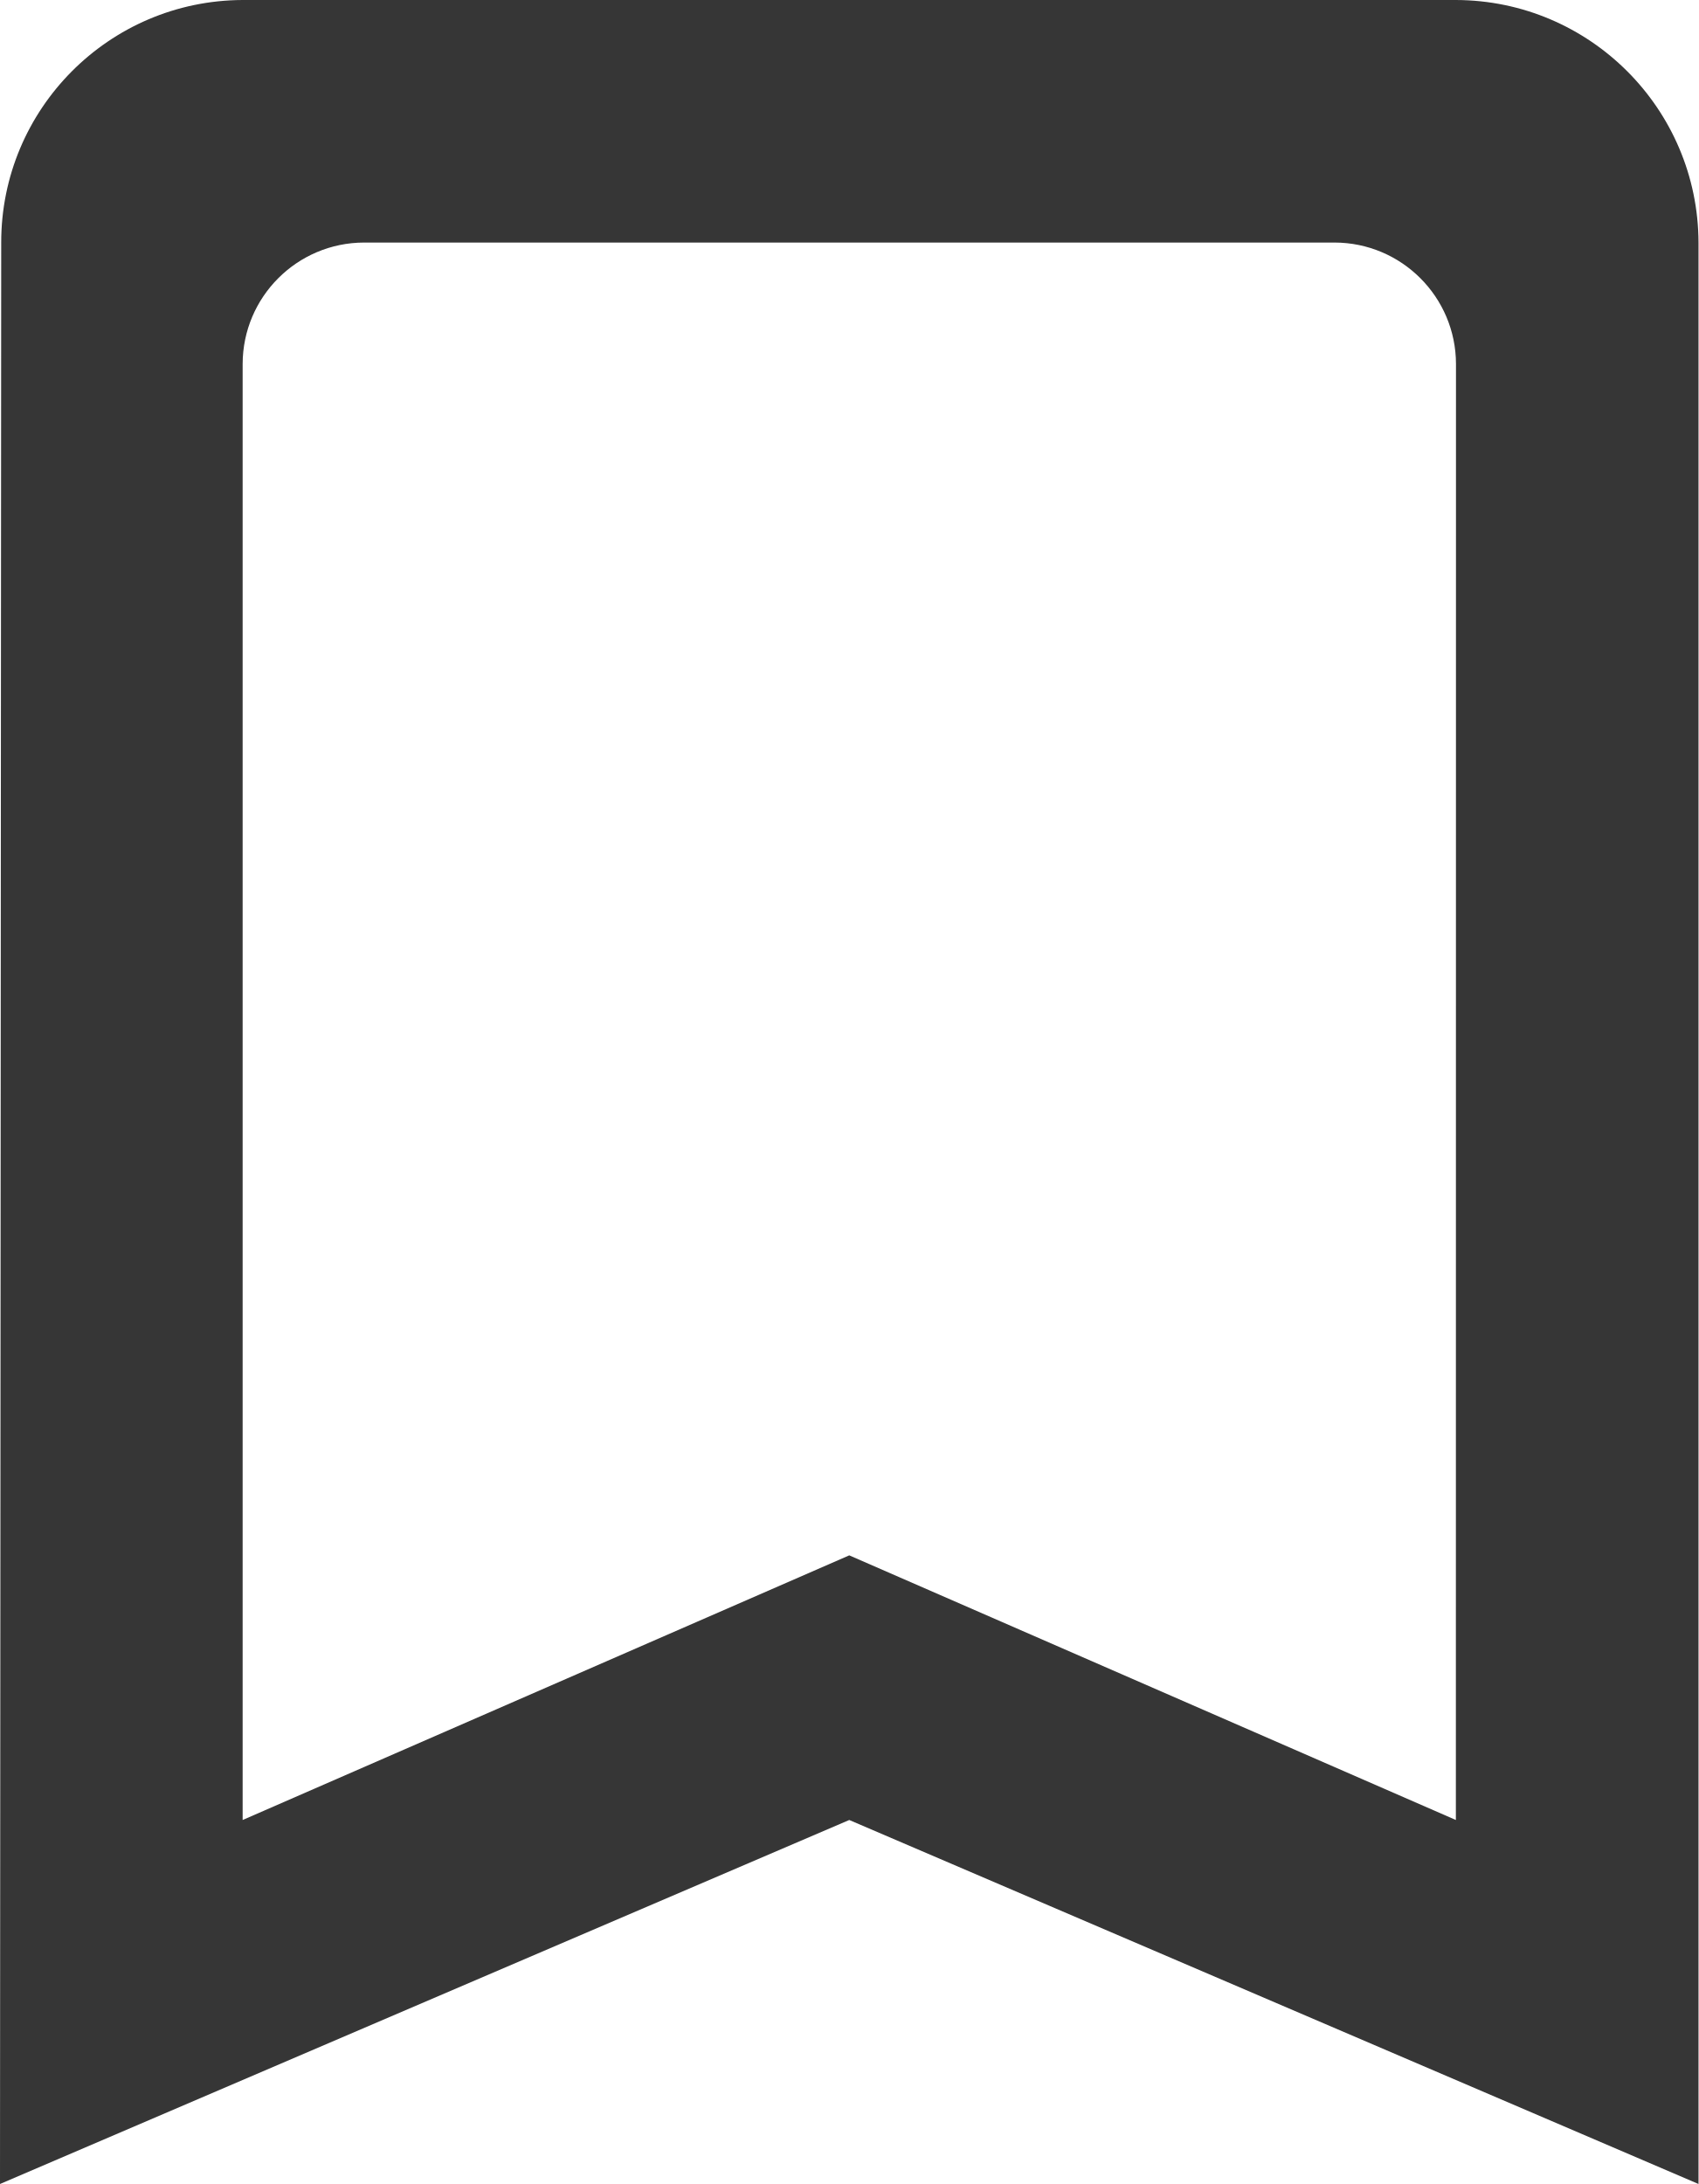
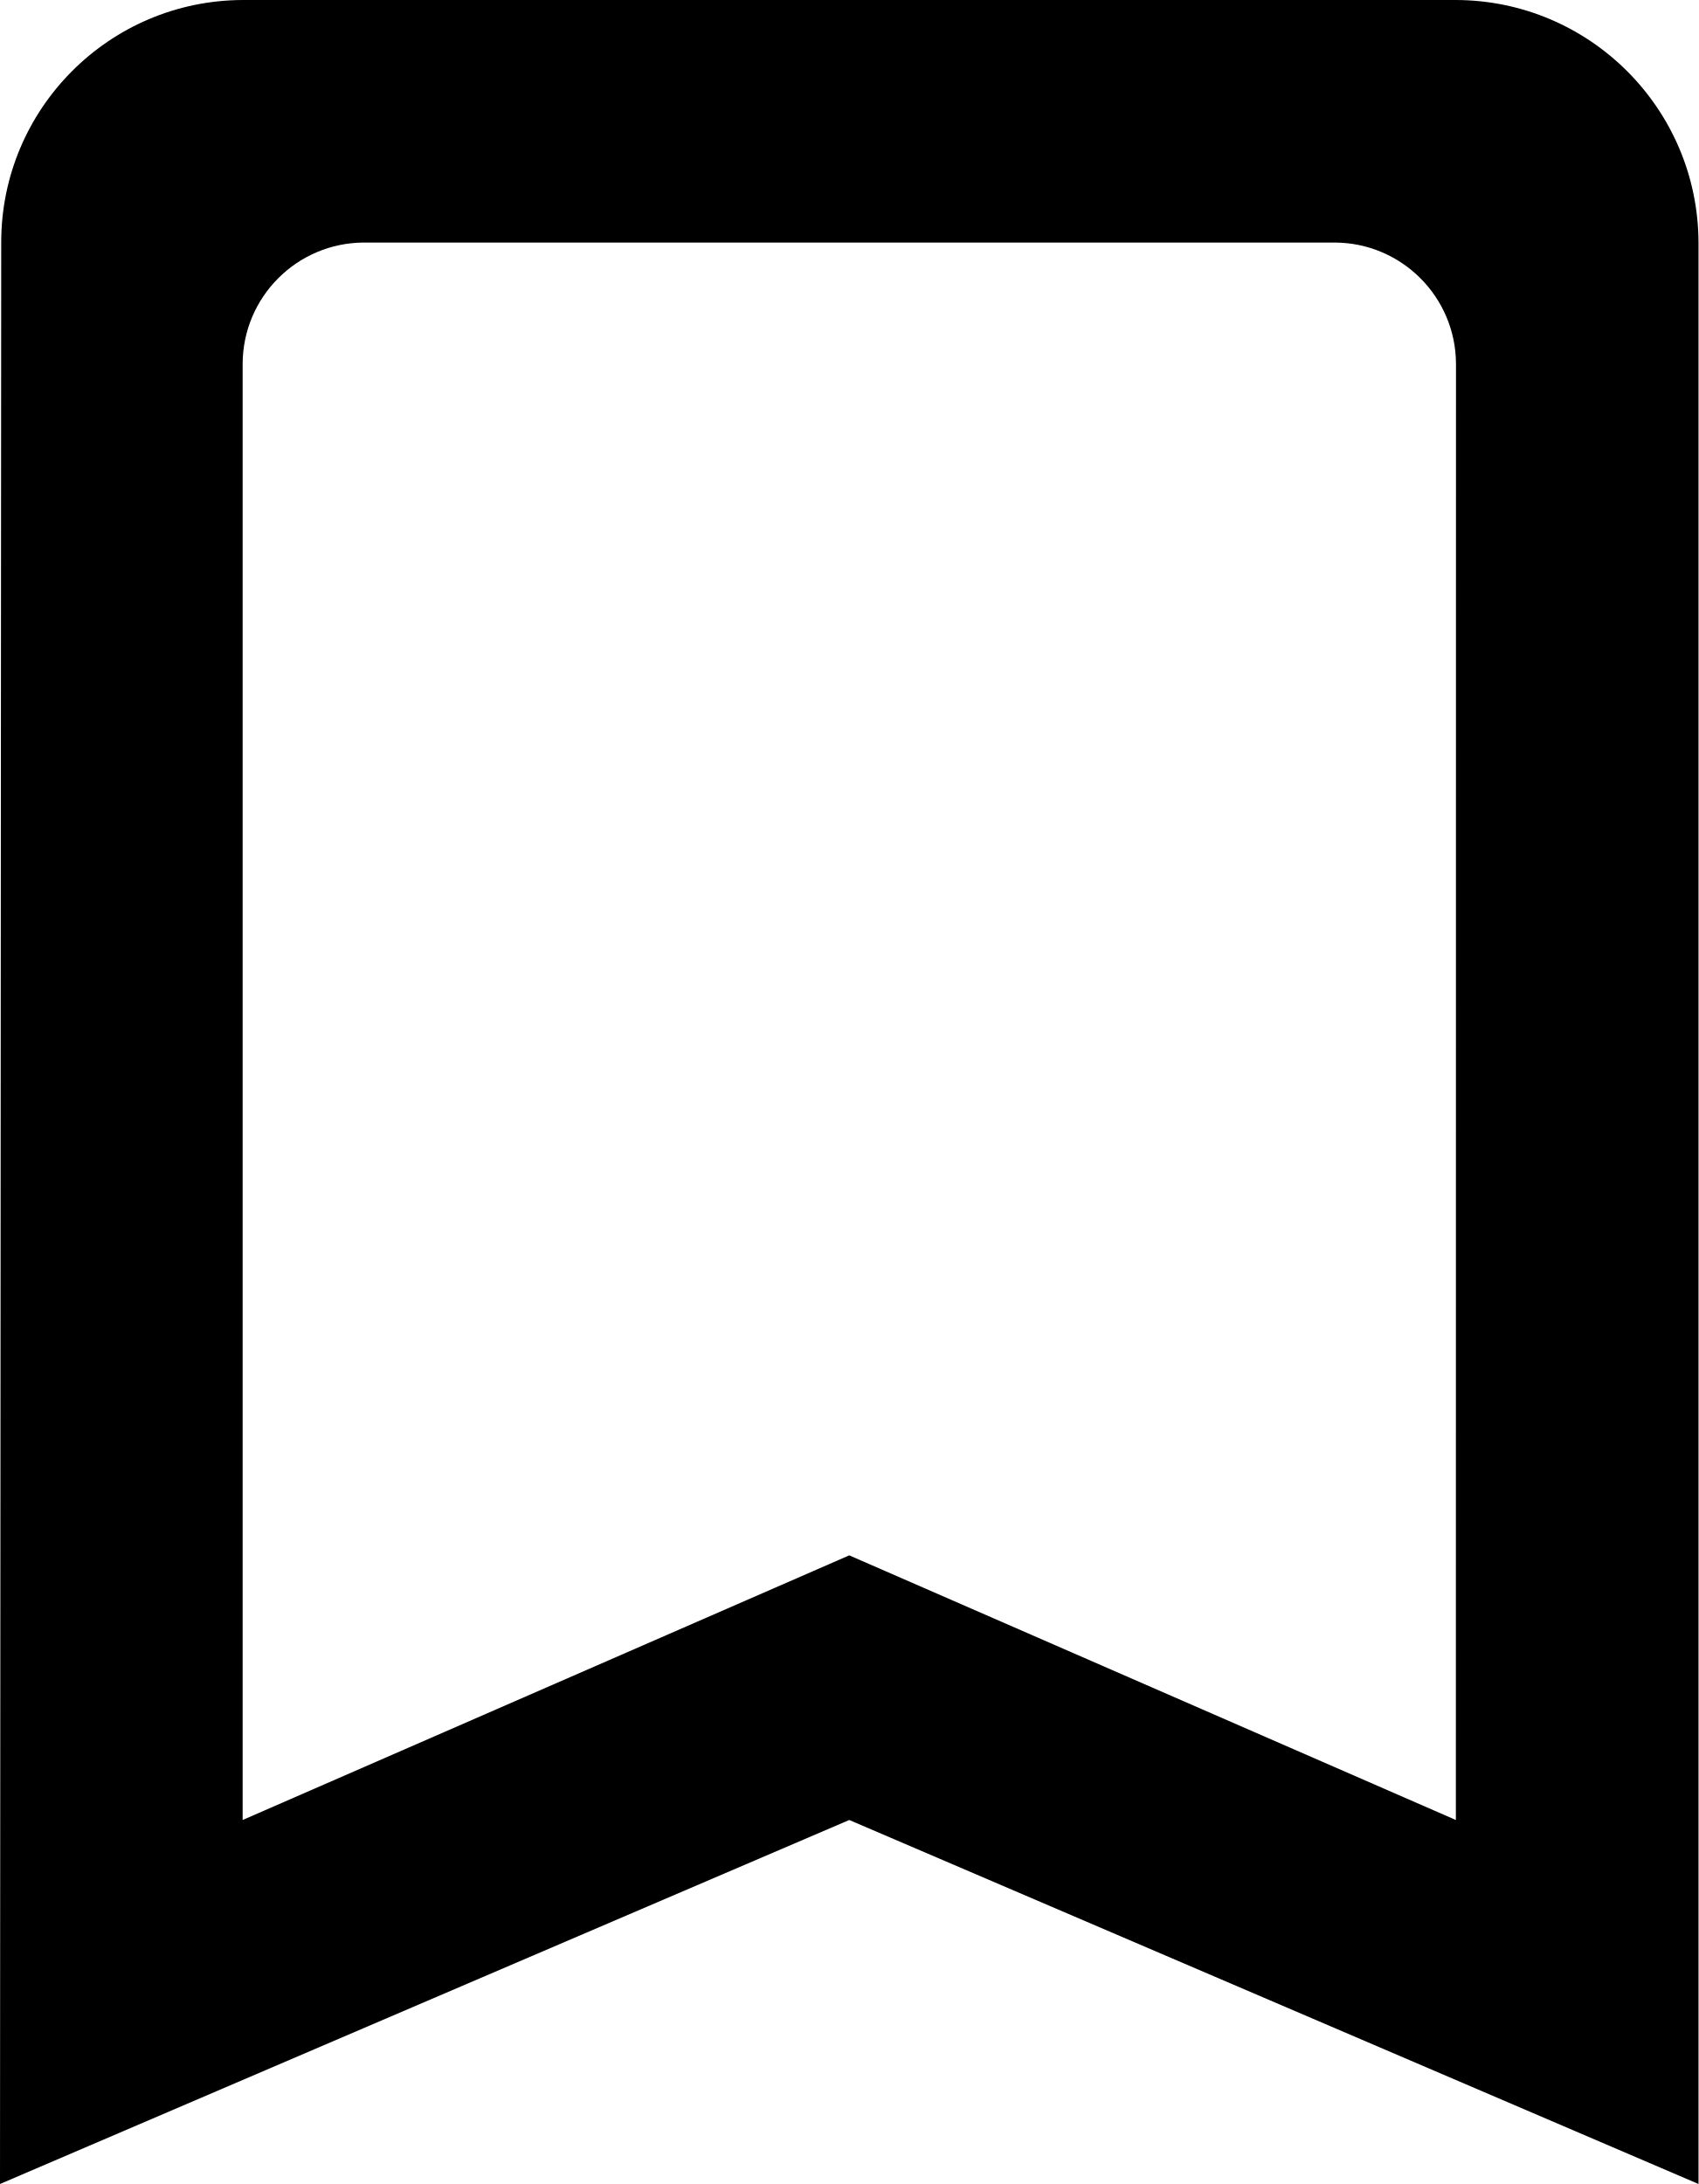
<svg xmlns="http://www.w3.org/2000/svg" width="43.358" height="55.746" viewBox="0 0 43.358 55.746">
-   <defs>
-     <style>.a{fill:#363636;}</style>
-   </defs>
  <g transform="translate(-21.375 -12.825)">
    <path class="a" d="M42.164,3H11.194A6.186,6.186,0,0,0,5.031,9.194L5,58.746l21.679-9.291,21.679,9.291V9.194A6.212,6.212,0,0,0,42.164,3Zm0,46.455L26.679,42.7,11.194,49.455V12.291a3.106,3.106,0,0,1,3.1-3.1H39.067a3.106,3.106,0,0,1,3.1,3.1Z" transform="translate(16.375 9.825)" />
  </g>
</svg>
